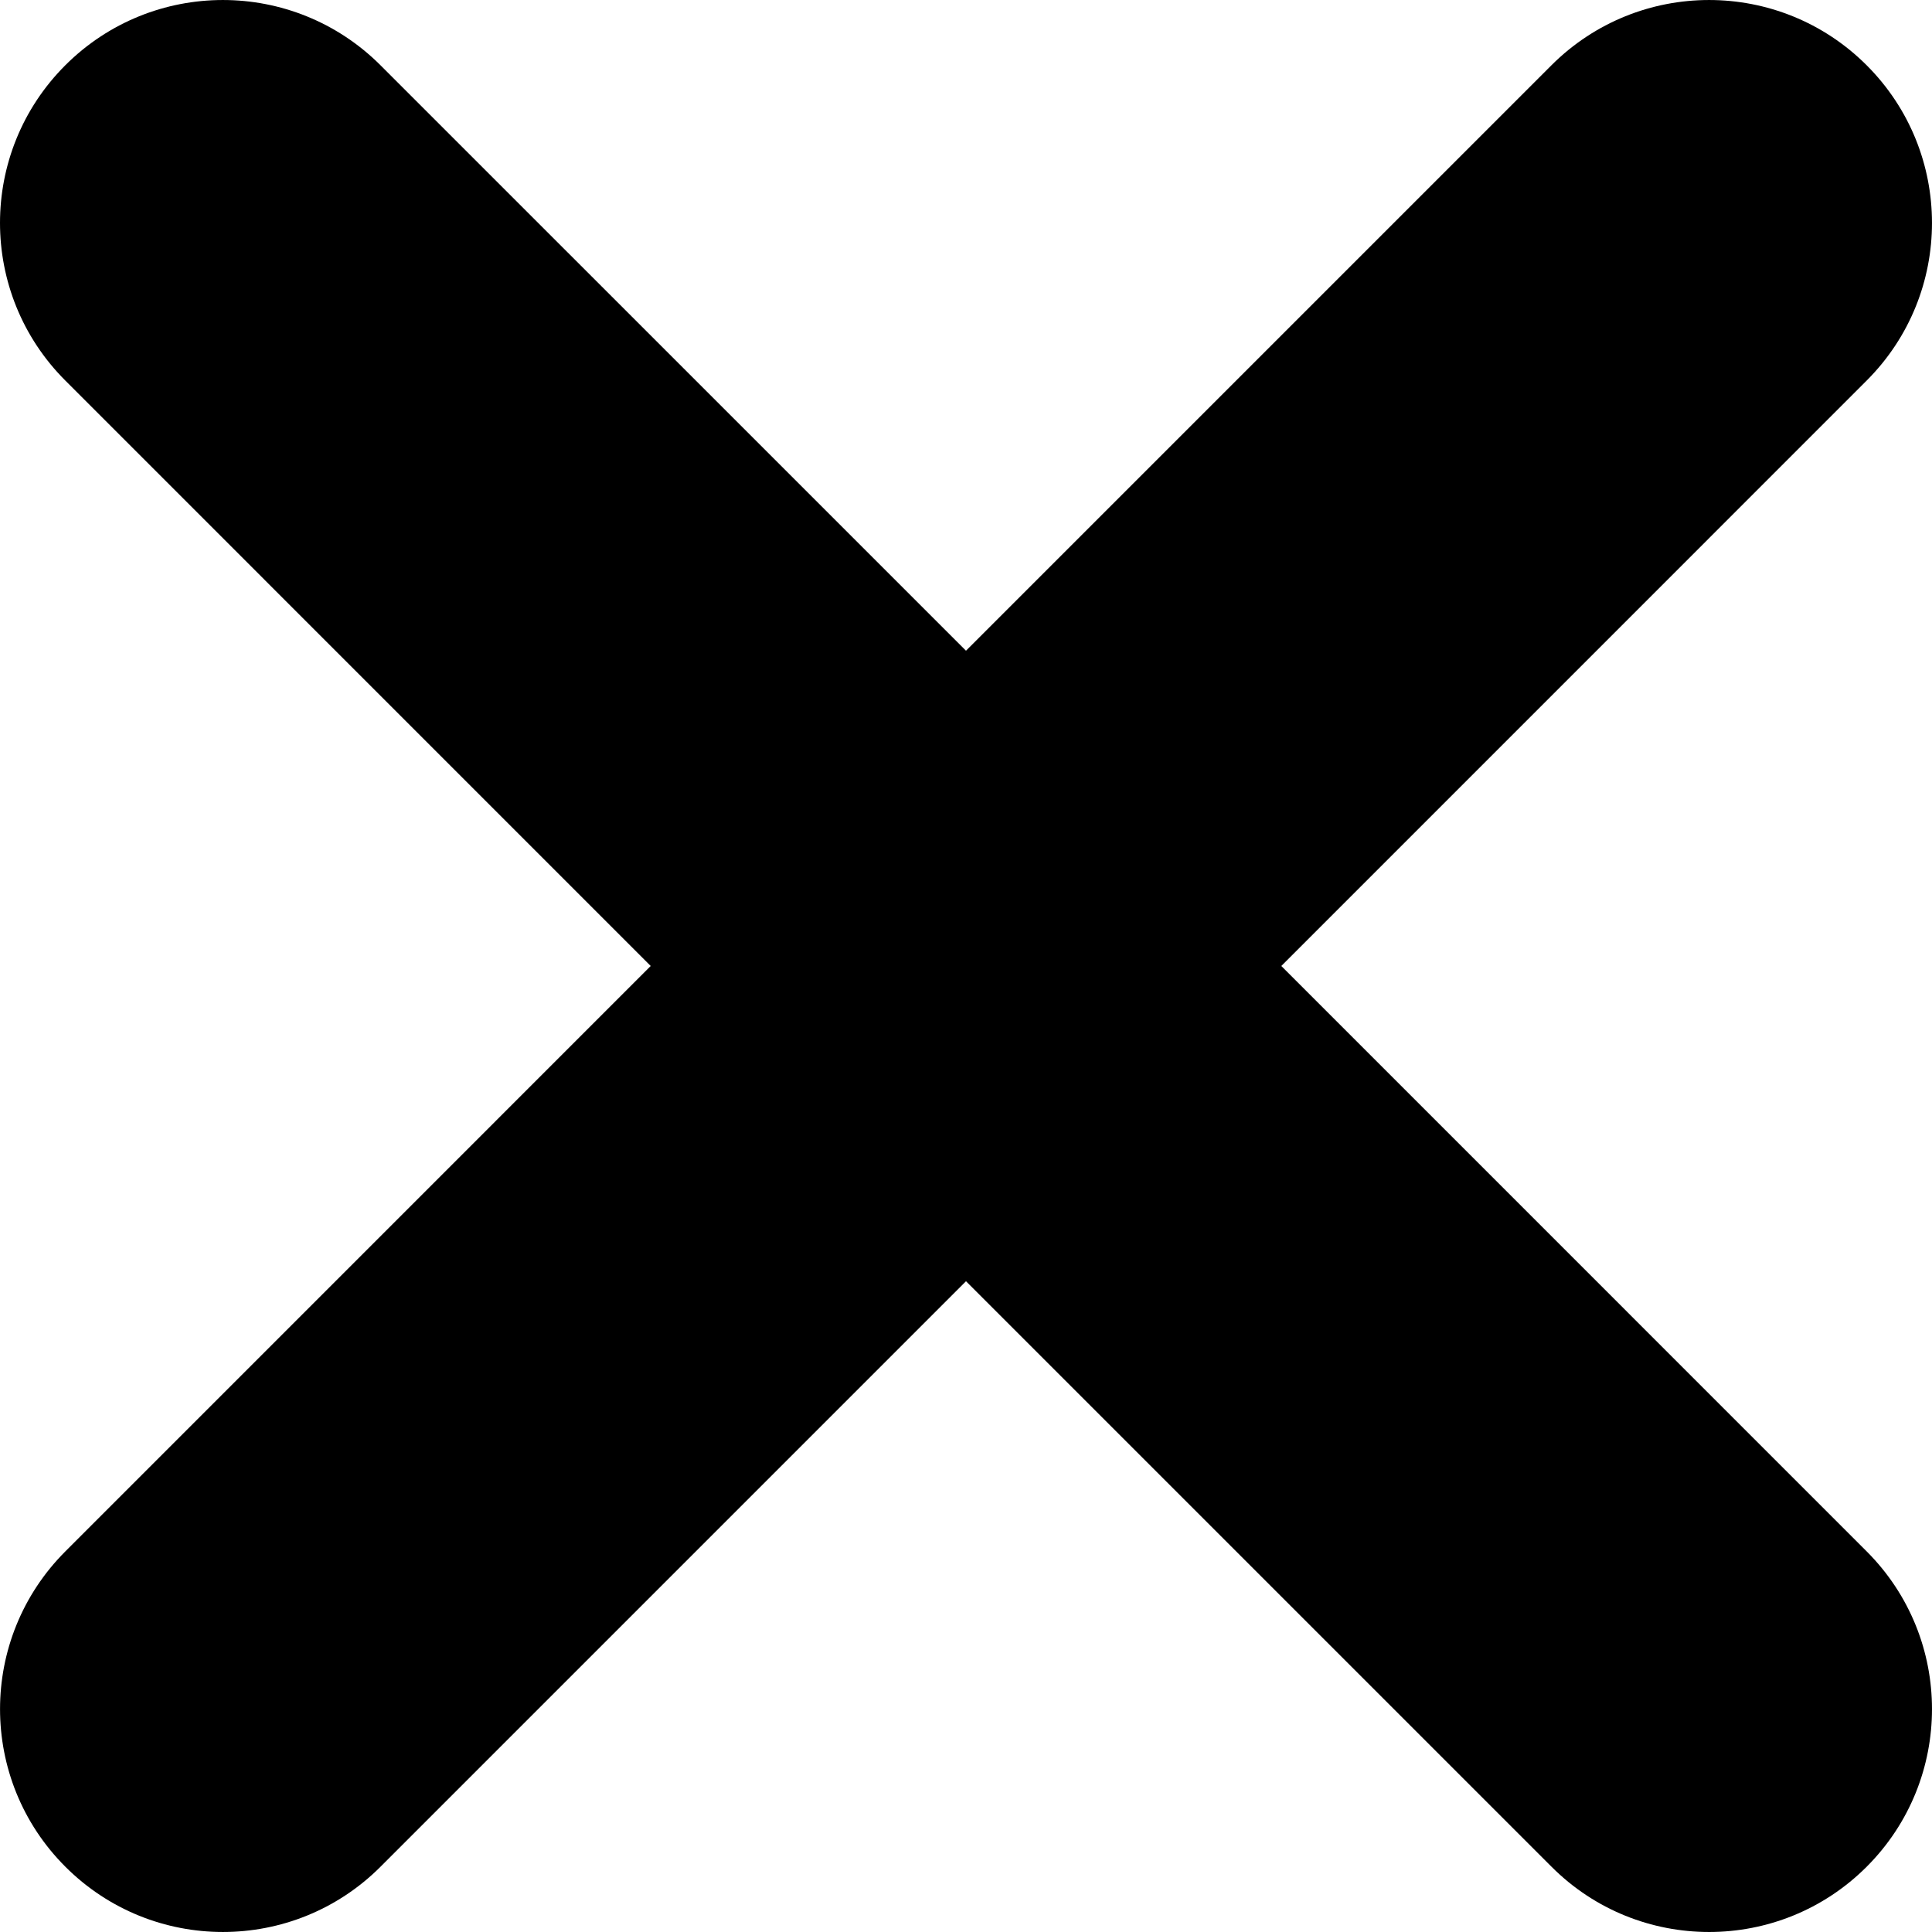
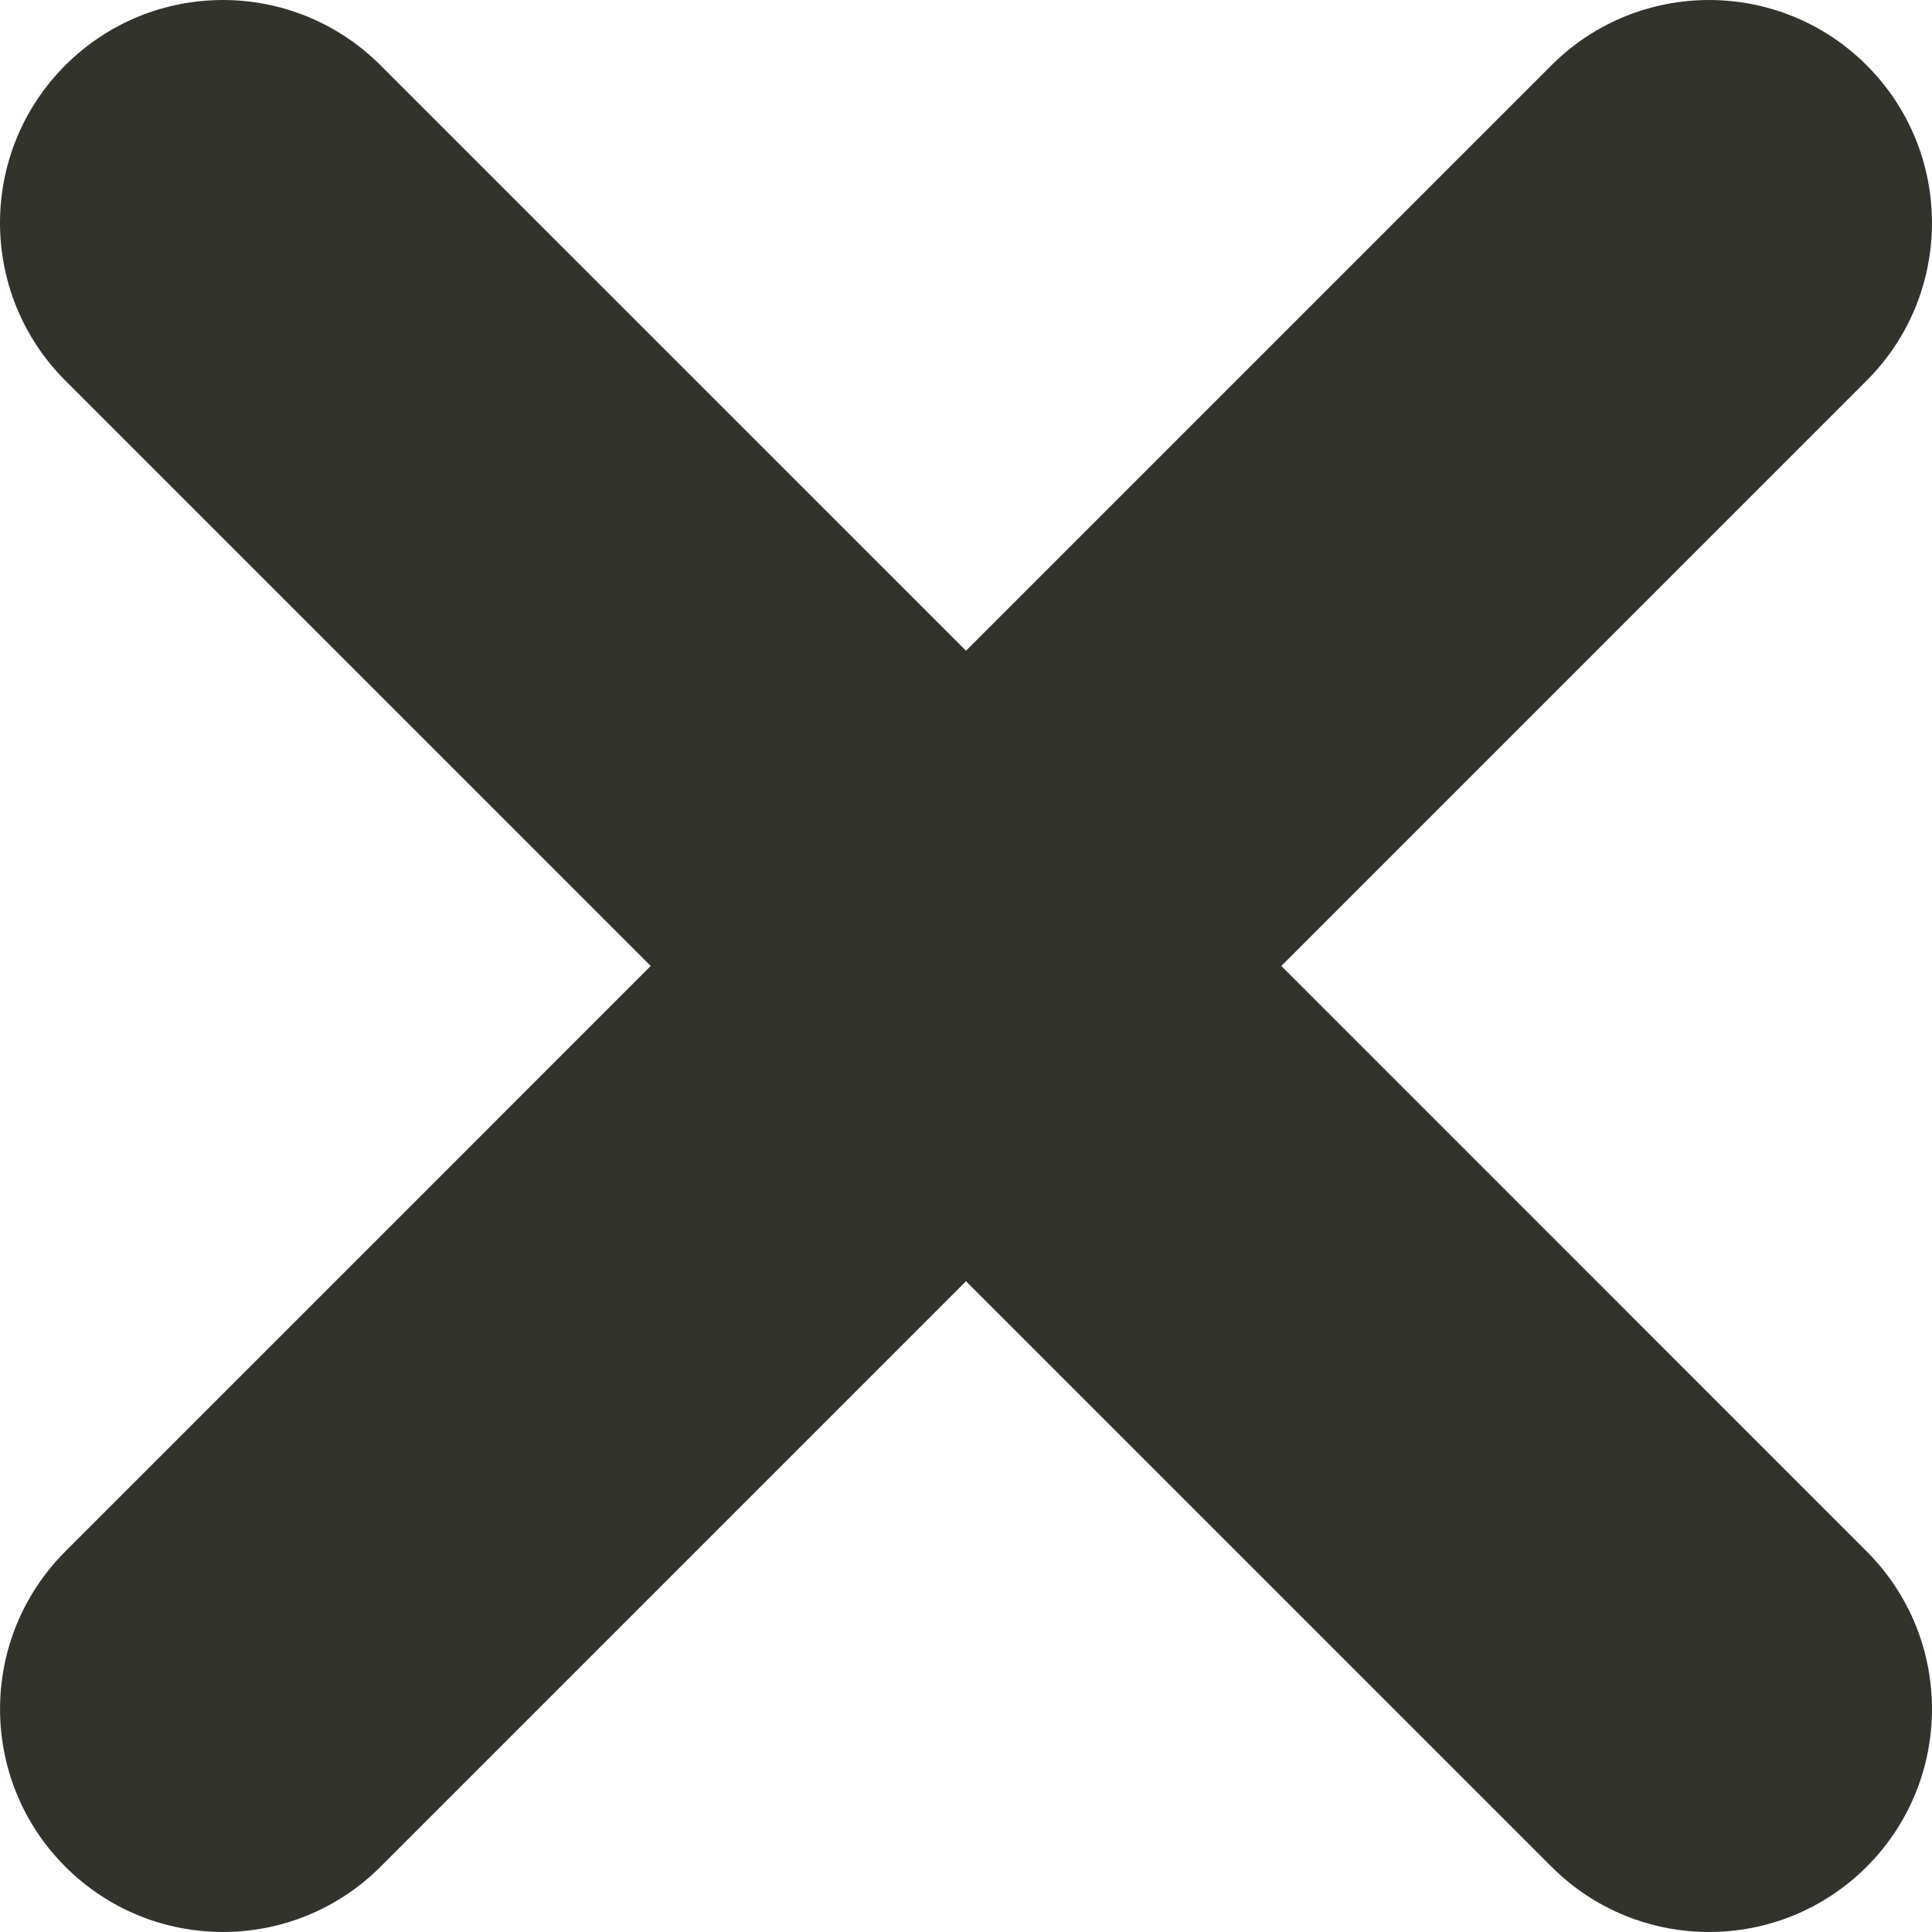
- <svg xmlns="http://www.w3.org/2000/svg" version="1.1" id="Capa_1" x="0px" y="0px" width="348.333px" height="348.334px" viewBox="0 0 348.333 348.334" style="enable-background:new 0 0 348.333 348.334;" xml:space="preserve">
+ <svg xmlns="http://www.w3.org/2000/svg" version="1.1" id="Capa_1" x="0px" y="0px" width="348.333px" height="348.334px" viewBox="0 0 348.333 348.334" style="enable-background:new 0 0 348.333 348.334;" xml:space="preserve" fill="#33332e">
  <g>
    <path d="M336.559,68.611L231.016,174.165l105.543,105.549c15.699,15.705,15.699,41.145,0,56.85   c-7.844,7.844-18.128,11.769-28.407,11.769c-10.296,0-20.581-3.919-28.419-11.769L174.167,231.003L68.609,336.563   c-7.843,7.844-18.128,11.769-28.416,11.769c-10.285,0-20.563-3.919-28.413-11.769c-15.699-15.698-15.699-41.139,0-56.85   l105.54-105.549L11.774,68.611c-15.699-15.699-15.699-41.145,0-56.844c15.696-15.687,41.127-15.687,56.829,0l105.563,105.554   L279.721,11.767c15.705-15.687,41.139-15.687,56.832,0C352.258,27.466,352.258,52.912,336.559,68.611z" />
  </g>
  <g>
</g>
  <g>
</g>
  <g>
</g>
  <g>
</g>
  <g>
</g>
  <g>
</g>
  <g>
</g>
  <g>
</g>
  <g>
</g>
  <g>
</g>
  <g>
</g>
  <g>
</g>
  <g>
</g>
  <g>
</g>
  <g>
</g>
</svg>
